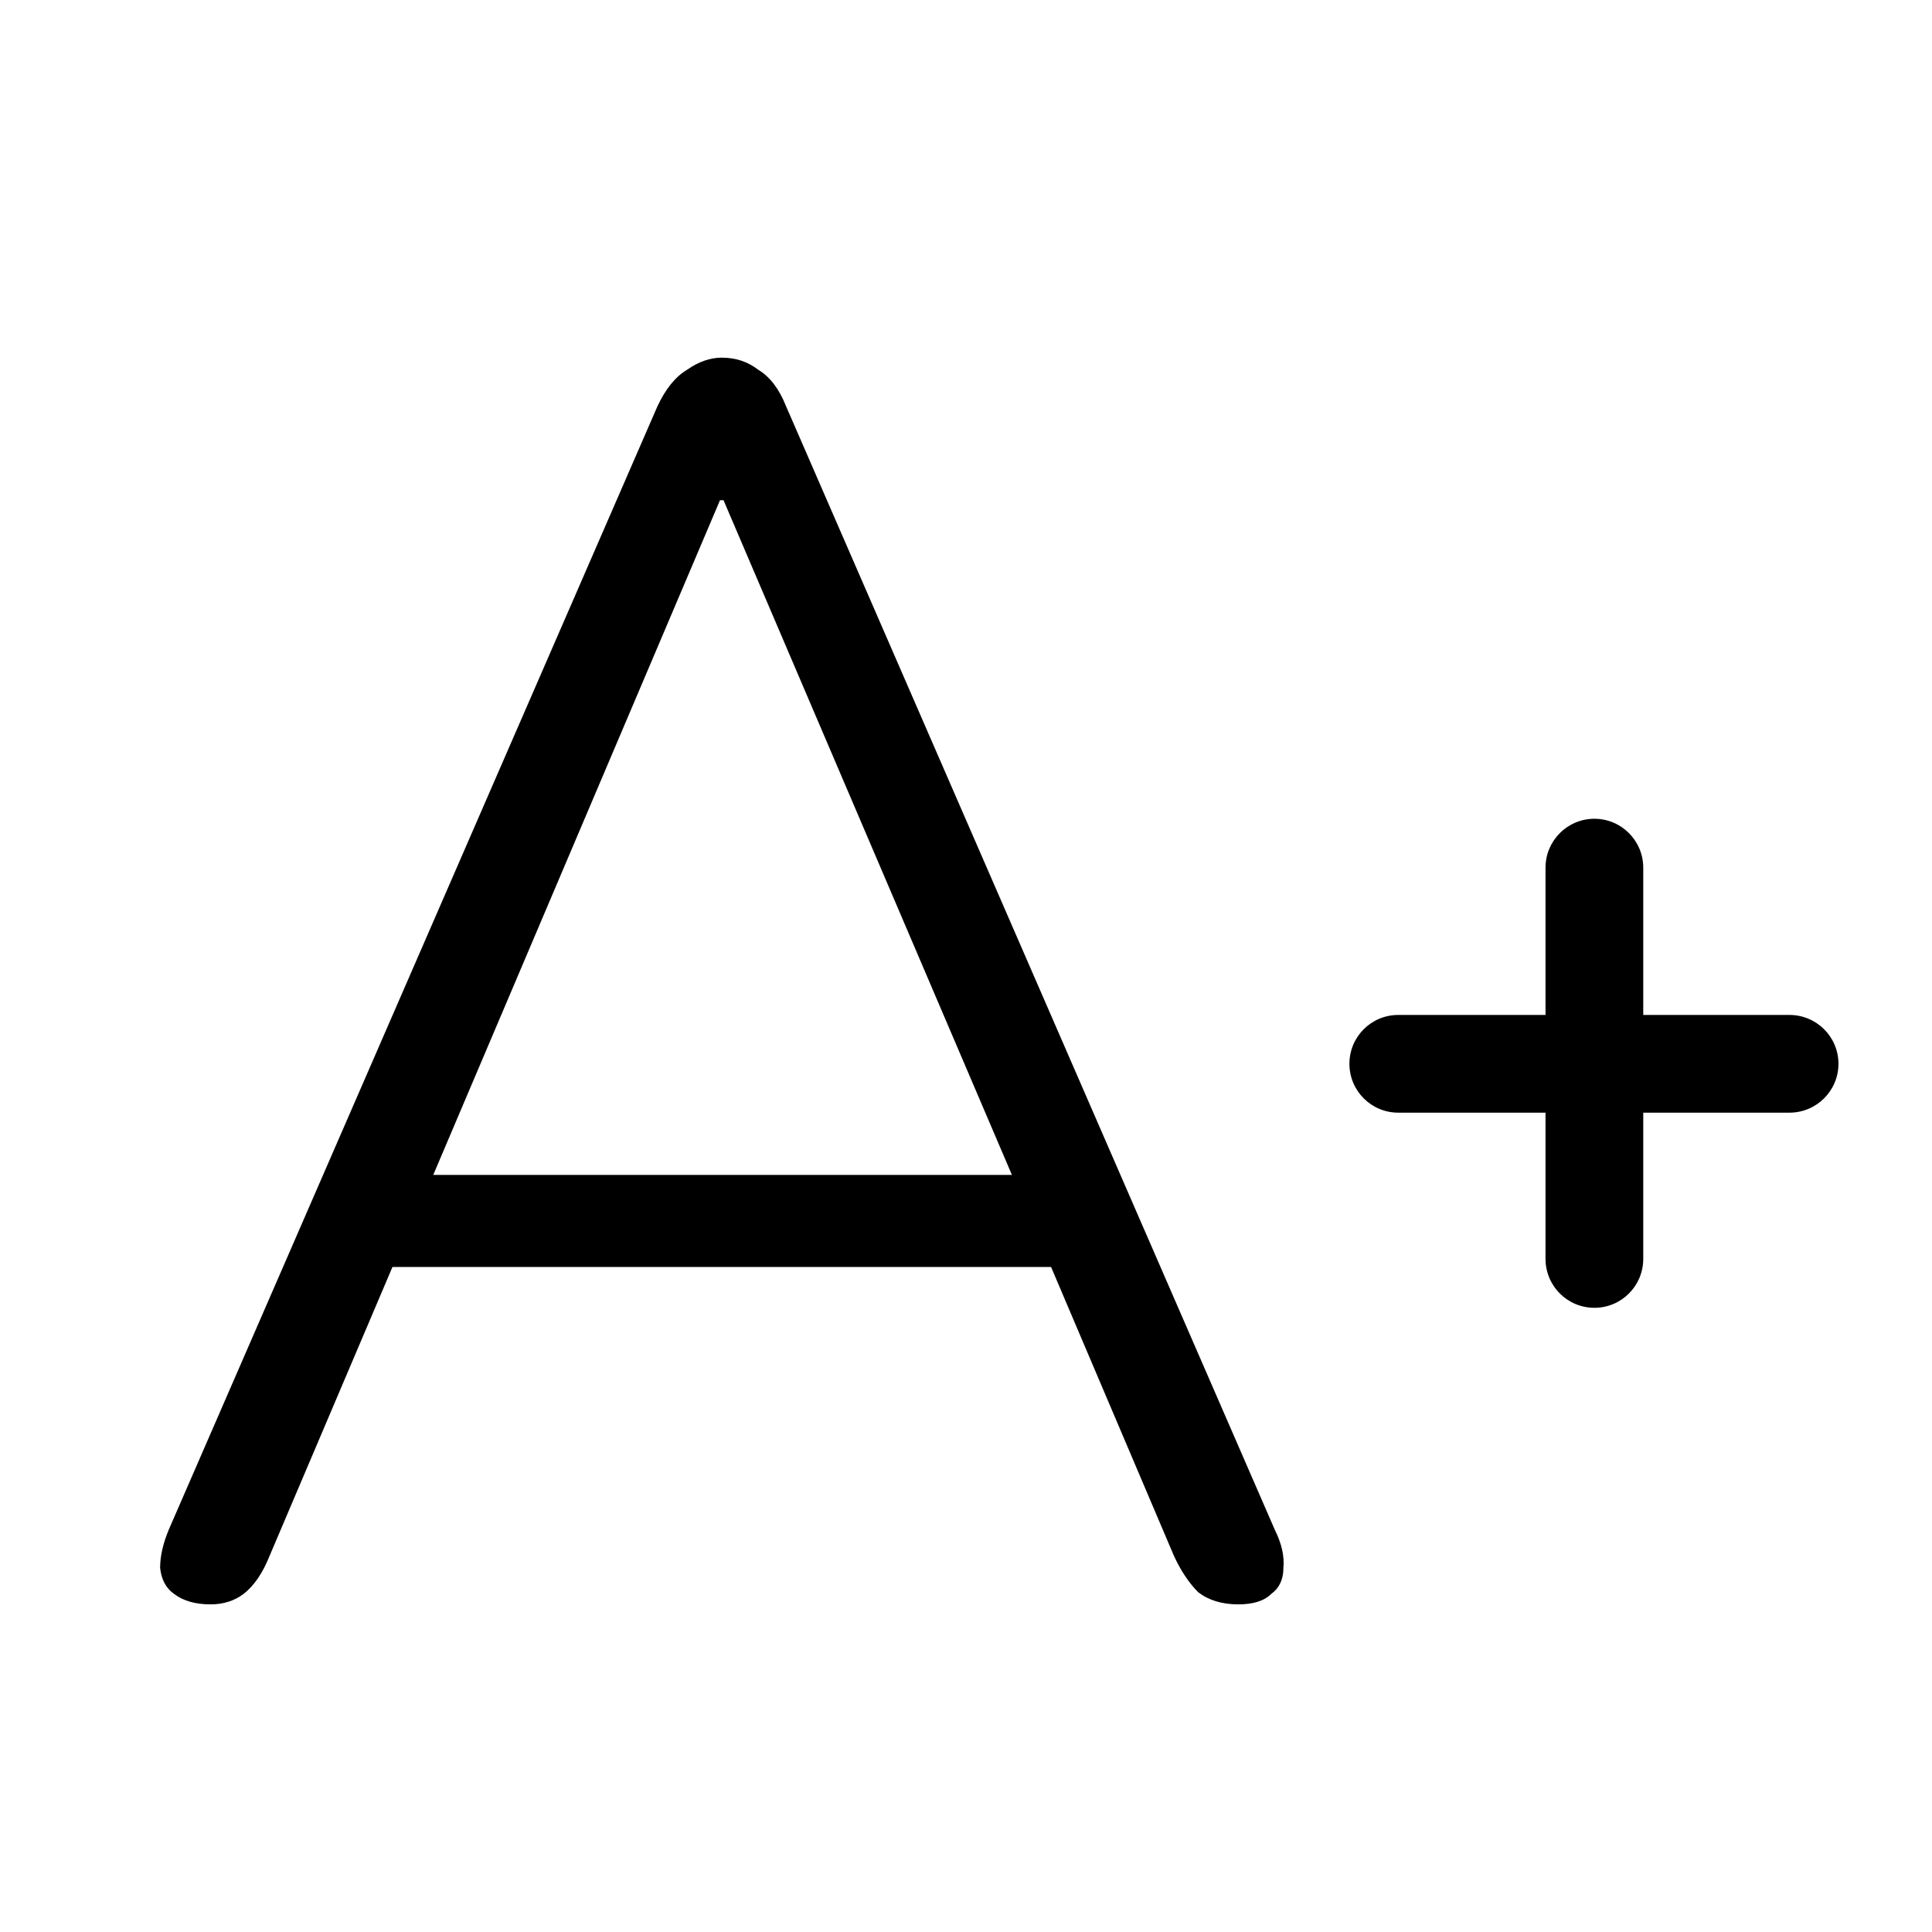
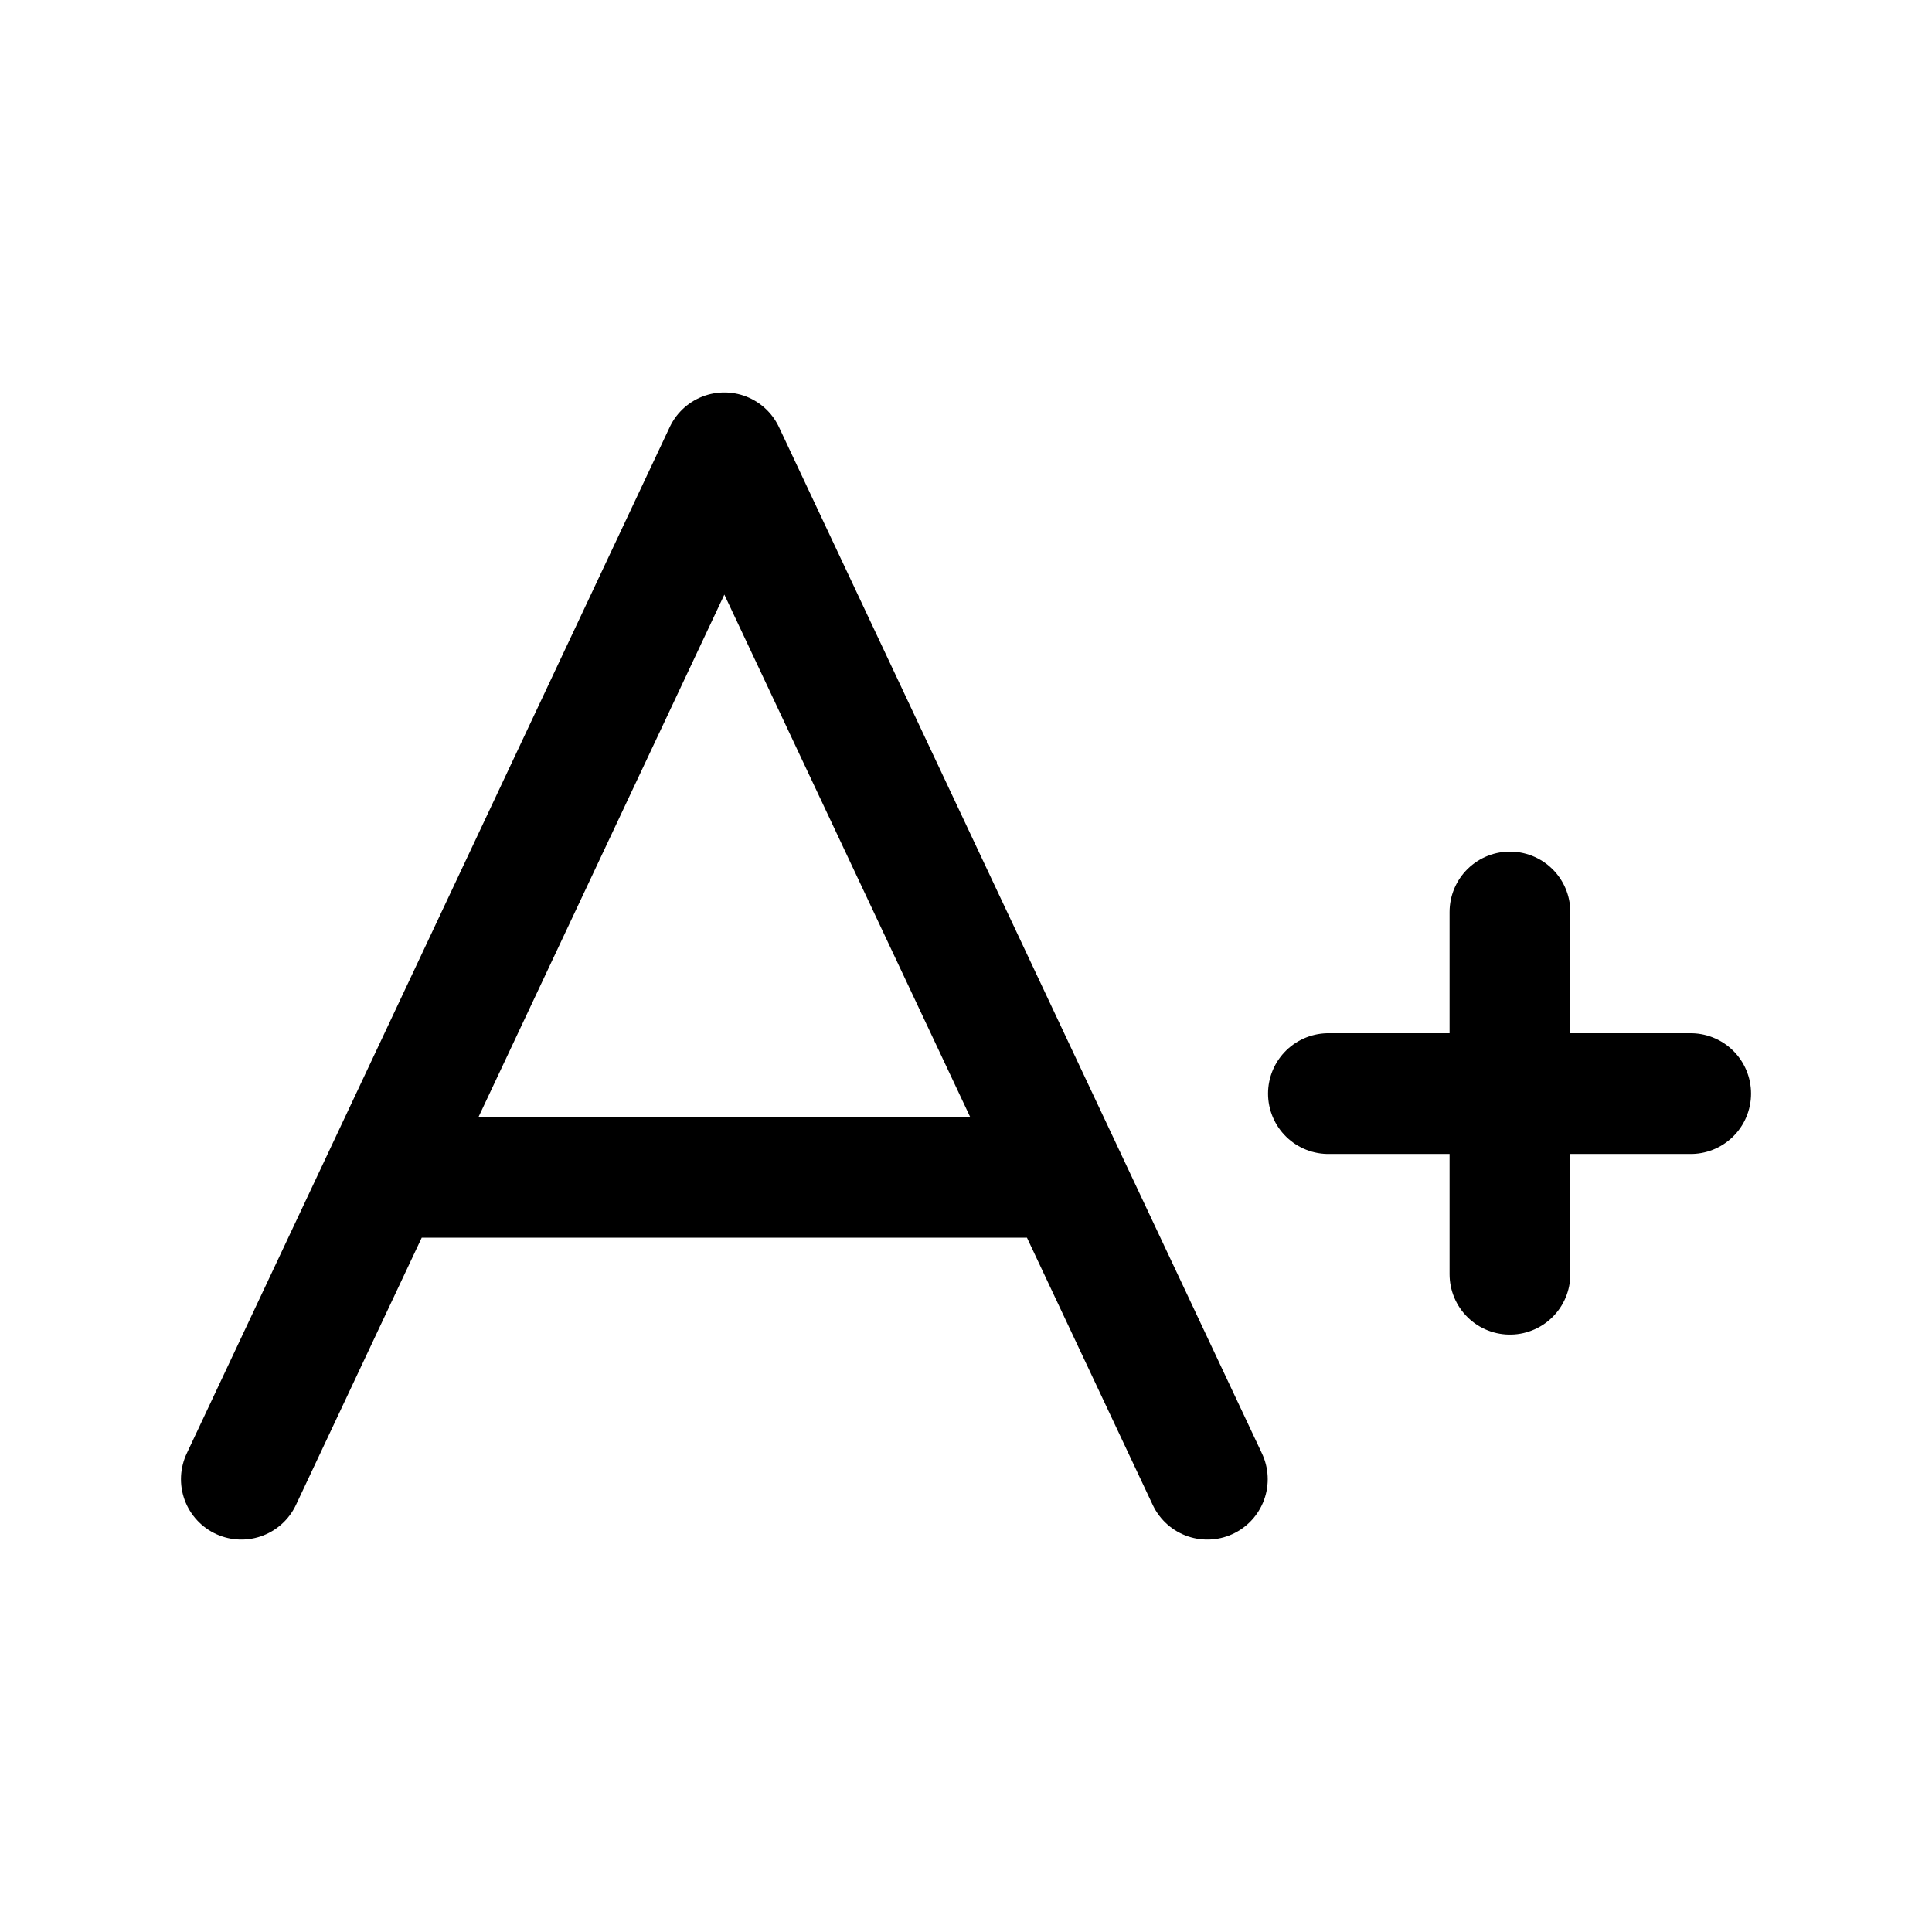
- <svg xmlns="http://www.w3.org/2000/svg" viewBox="0 0 24 24" fill="none" width="24" height="24">
-   <path d="M19.806 10.171C20.141 10.171 20.413 10.443 20.413 10.779V12.608H22.229C22.565 12.608 22.838 12.879 22.838 13.215 22.838 13.55 22.565 13.822 22.229 13.822H20.413V15.638C20.413 15.974 20.142 16.246 19.806 16.246 19.47 16.246 19.199 15.974 19.199 15.638V13.822H17.37C17.034 13.822 16.763 13.55 16.763 13.215 16.763 12.879 17.034 12.608 17.37 12.608H19.199V10.779C19.199 10.443 19.471 10.171 19.806 10.171Z" fill="black" />
-   <path d="M2.616 19.93C2.428 19.93 2.277 19.887 2.162 19.8 2.061 19.728 2.004 19.62 1.989 19.476 1.989 19.332 2.025 19.174 2.097 19.001L8.167 5.047C8.268 4.831 8.39 4.68 8.534 4.594 8.678 4.493 8.822 4.443 8.966 4.443 9.139 4.443 9.29 4.493 9.42 4.594 9.564 4.68 9.679 4.831 9.765 5.047L15.835 19.001C15.921 19.174 15.957 19.332 15.943 19.476 15.943 19.62 15.892 19.728 15.792 19.8 15.705 19.887 15.568 19.93 15.381 19.93 15.18 19.93 15.014 19.879 14.884 19.779 14.769 19.663 14.668 19.512 14.582 19.325L12.919 15.415 13.632 15.739H4.279L5.013 15.415 3.35 19.325C3.264 19.541 3.156 19.699 3.026 19.8 2.911 19.887 2.774 19.93 2.616 19.93ZM8.944 6.214L5.272 14.854 4.776 14.595H13.135L12.681 14.854 8.988 6.214H8.944Z" fill="black" />
+ <svg xmlns="http://www.w3.org/2000/svg" width="24" height="24" viewBox="0 0 24 24" fill="none">
+   <path d="M16.502 13.585H21.002M18.757 11.329V15.829M14.998 18.375L8.998 5.625L2.998 18.375M13.234 14.625H4.763" stroke="black" stroke-width="1.5" stroke-linecap="round" stroke-linejoin="round" />
</svg>
